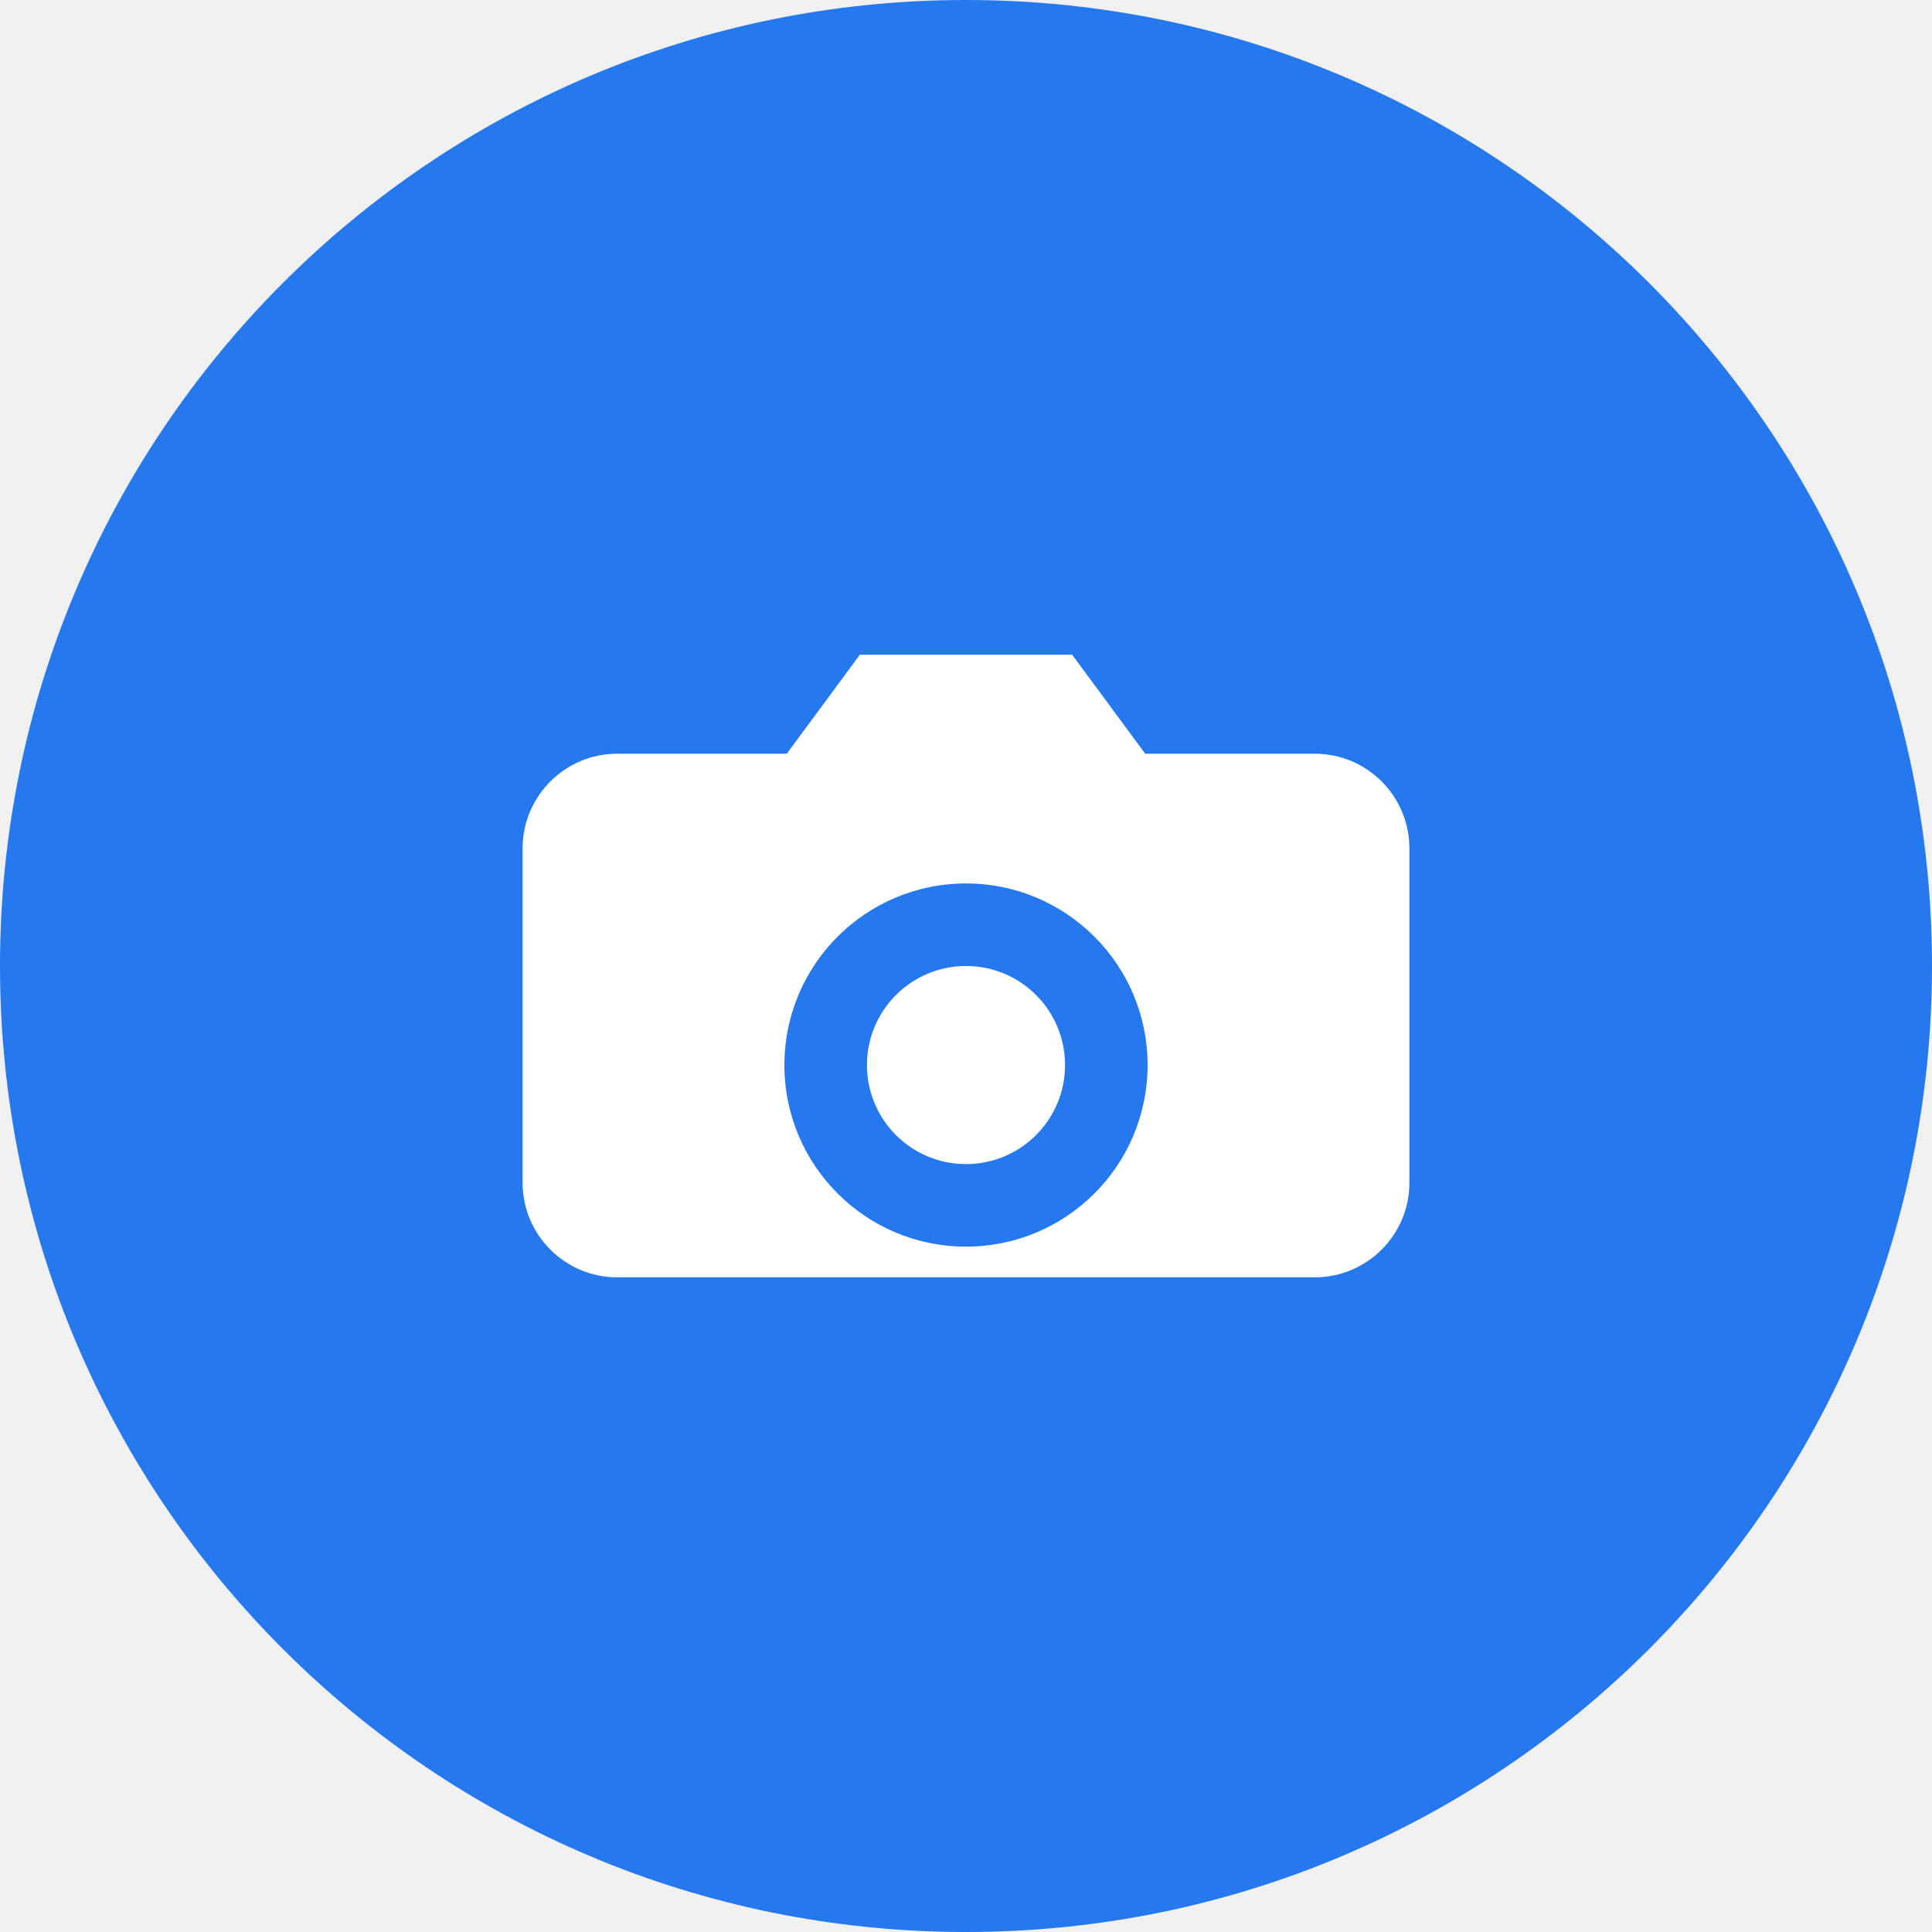
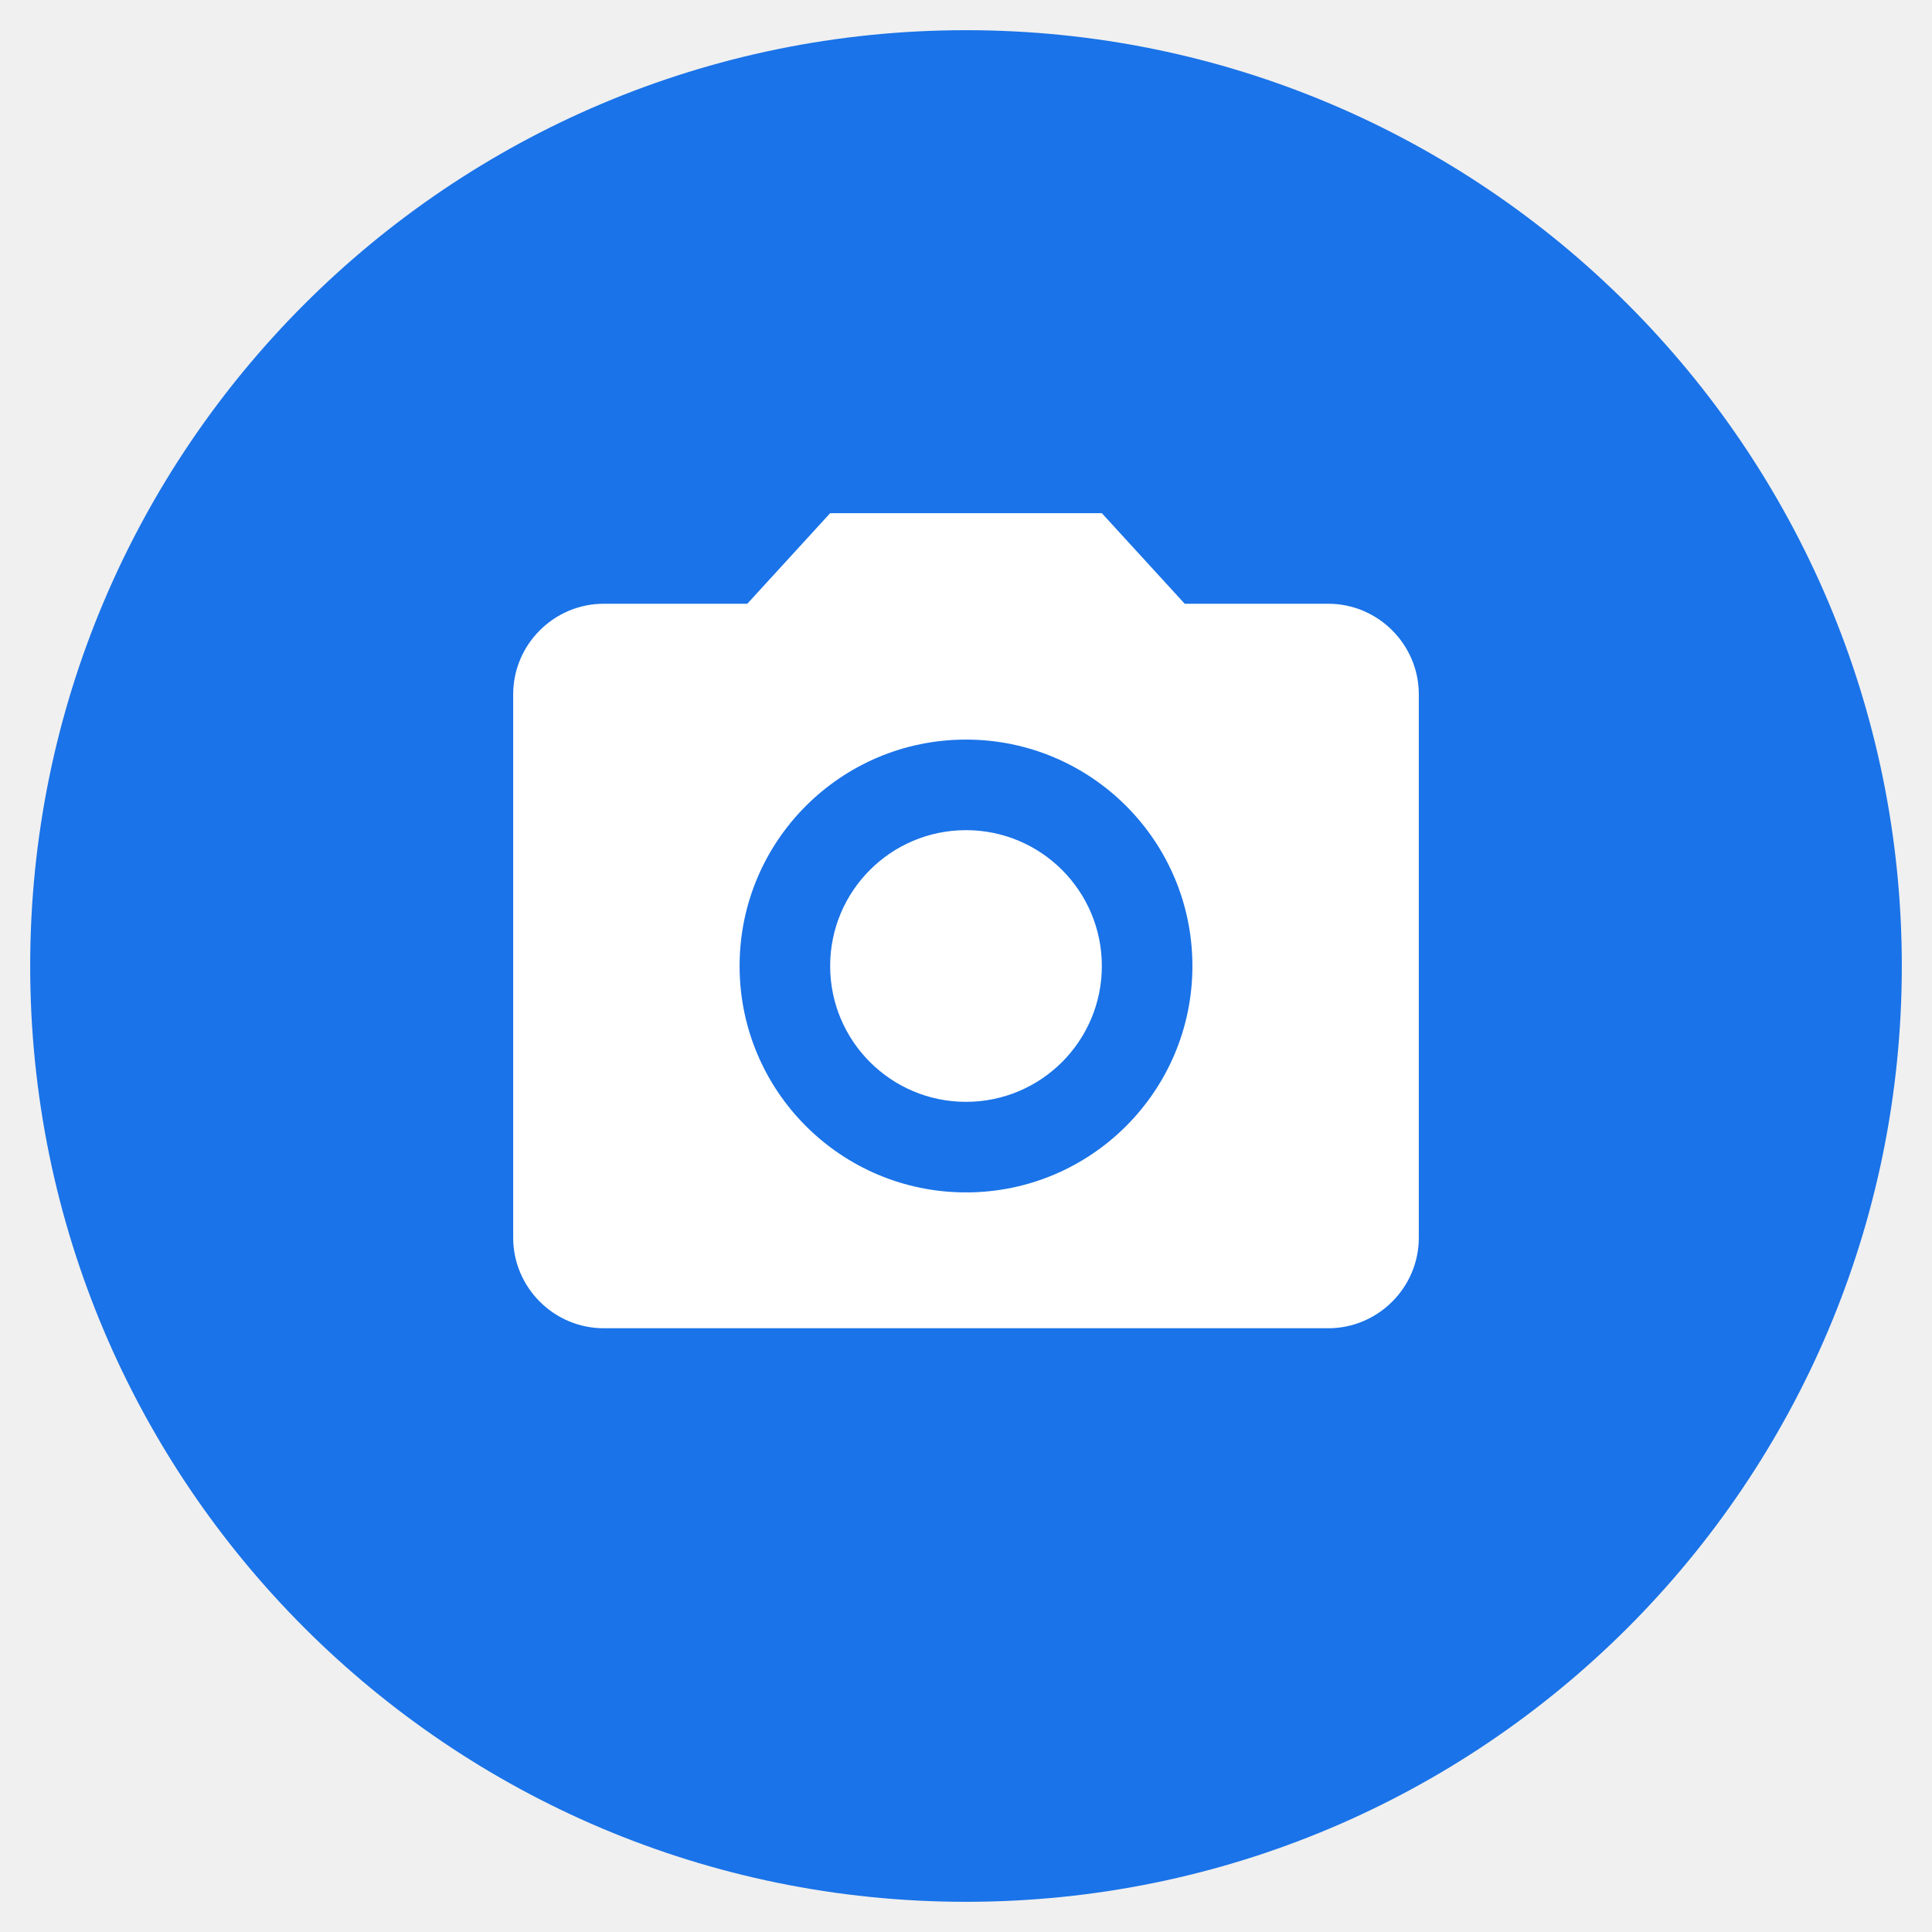
<svg xmlns="http://www.w3.org/2000/svg" viewBox="0 0 512 512">
-   <circle cx="256" cy="256" r="256" fill="#2578ee" />
-   <g transform="translate(96 91) scale(.625)">
-     <path fill="white" d="M108 174h72l31-42h90l31 42h72c22 0 40 18 40 40v142c0 22-18 40-40 40H108c-22 0-40-18-40-40V214c0-22 18-40 40-40zm148 55a77 77 0 1 0 0 154 77 77 0 0 0 0-154zm0 35a42 42 0 1 1 0 84 42 42 0 0 1 0-84z" />
-   </g>
+   <circle cx="256" cy="256" r="248" fill="#1a73e8" />
+   <path transform="translate(112 112) scale(12)" fill="#fff" d="M9 2 7.17 4H4c-1.1 0-2 .9-2 2v12c0 1.1.9 2 2 2h16c1.1 0 2-.9 2-2V6c0-1.1-.9-2-2-2h-3.17L15 2H9zm3 5a5 5 0 1 1 0 10 5 5 0 0 1 0-10zm0 2a3 3 0 1 0 0 6 3 3 0 0 0 0-6z" />
</svg>
